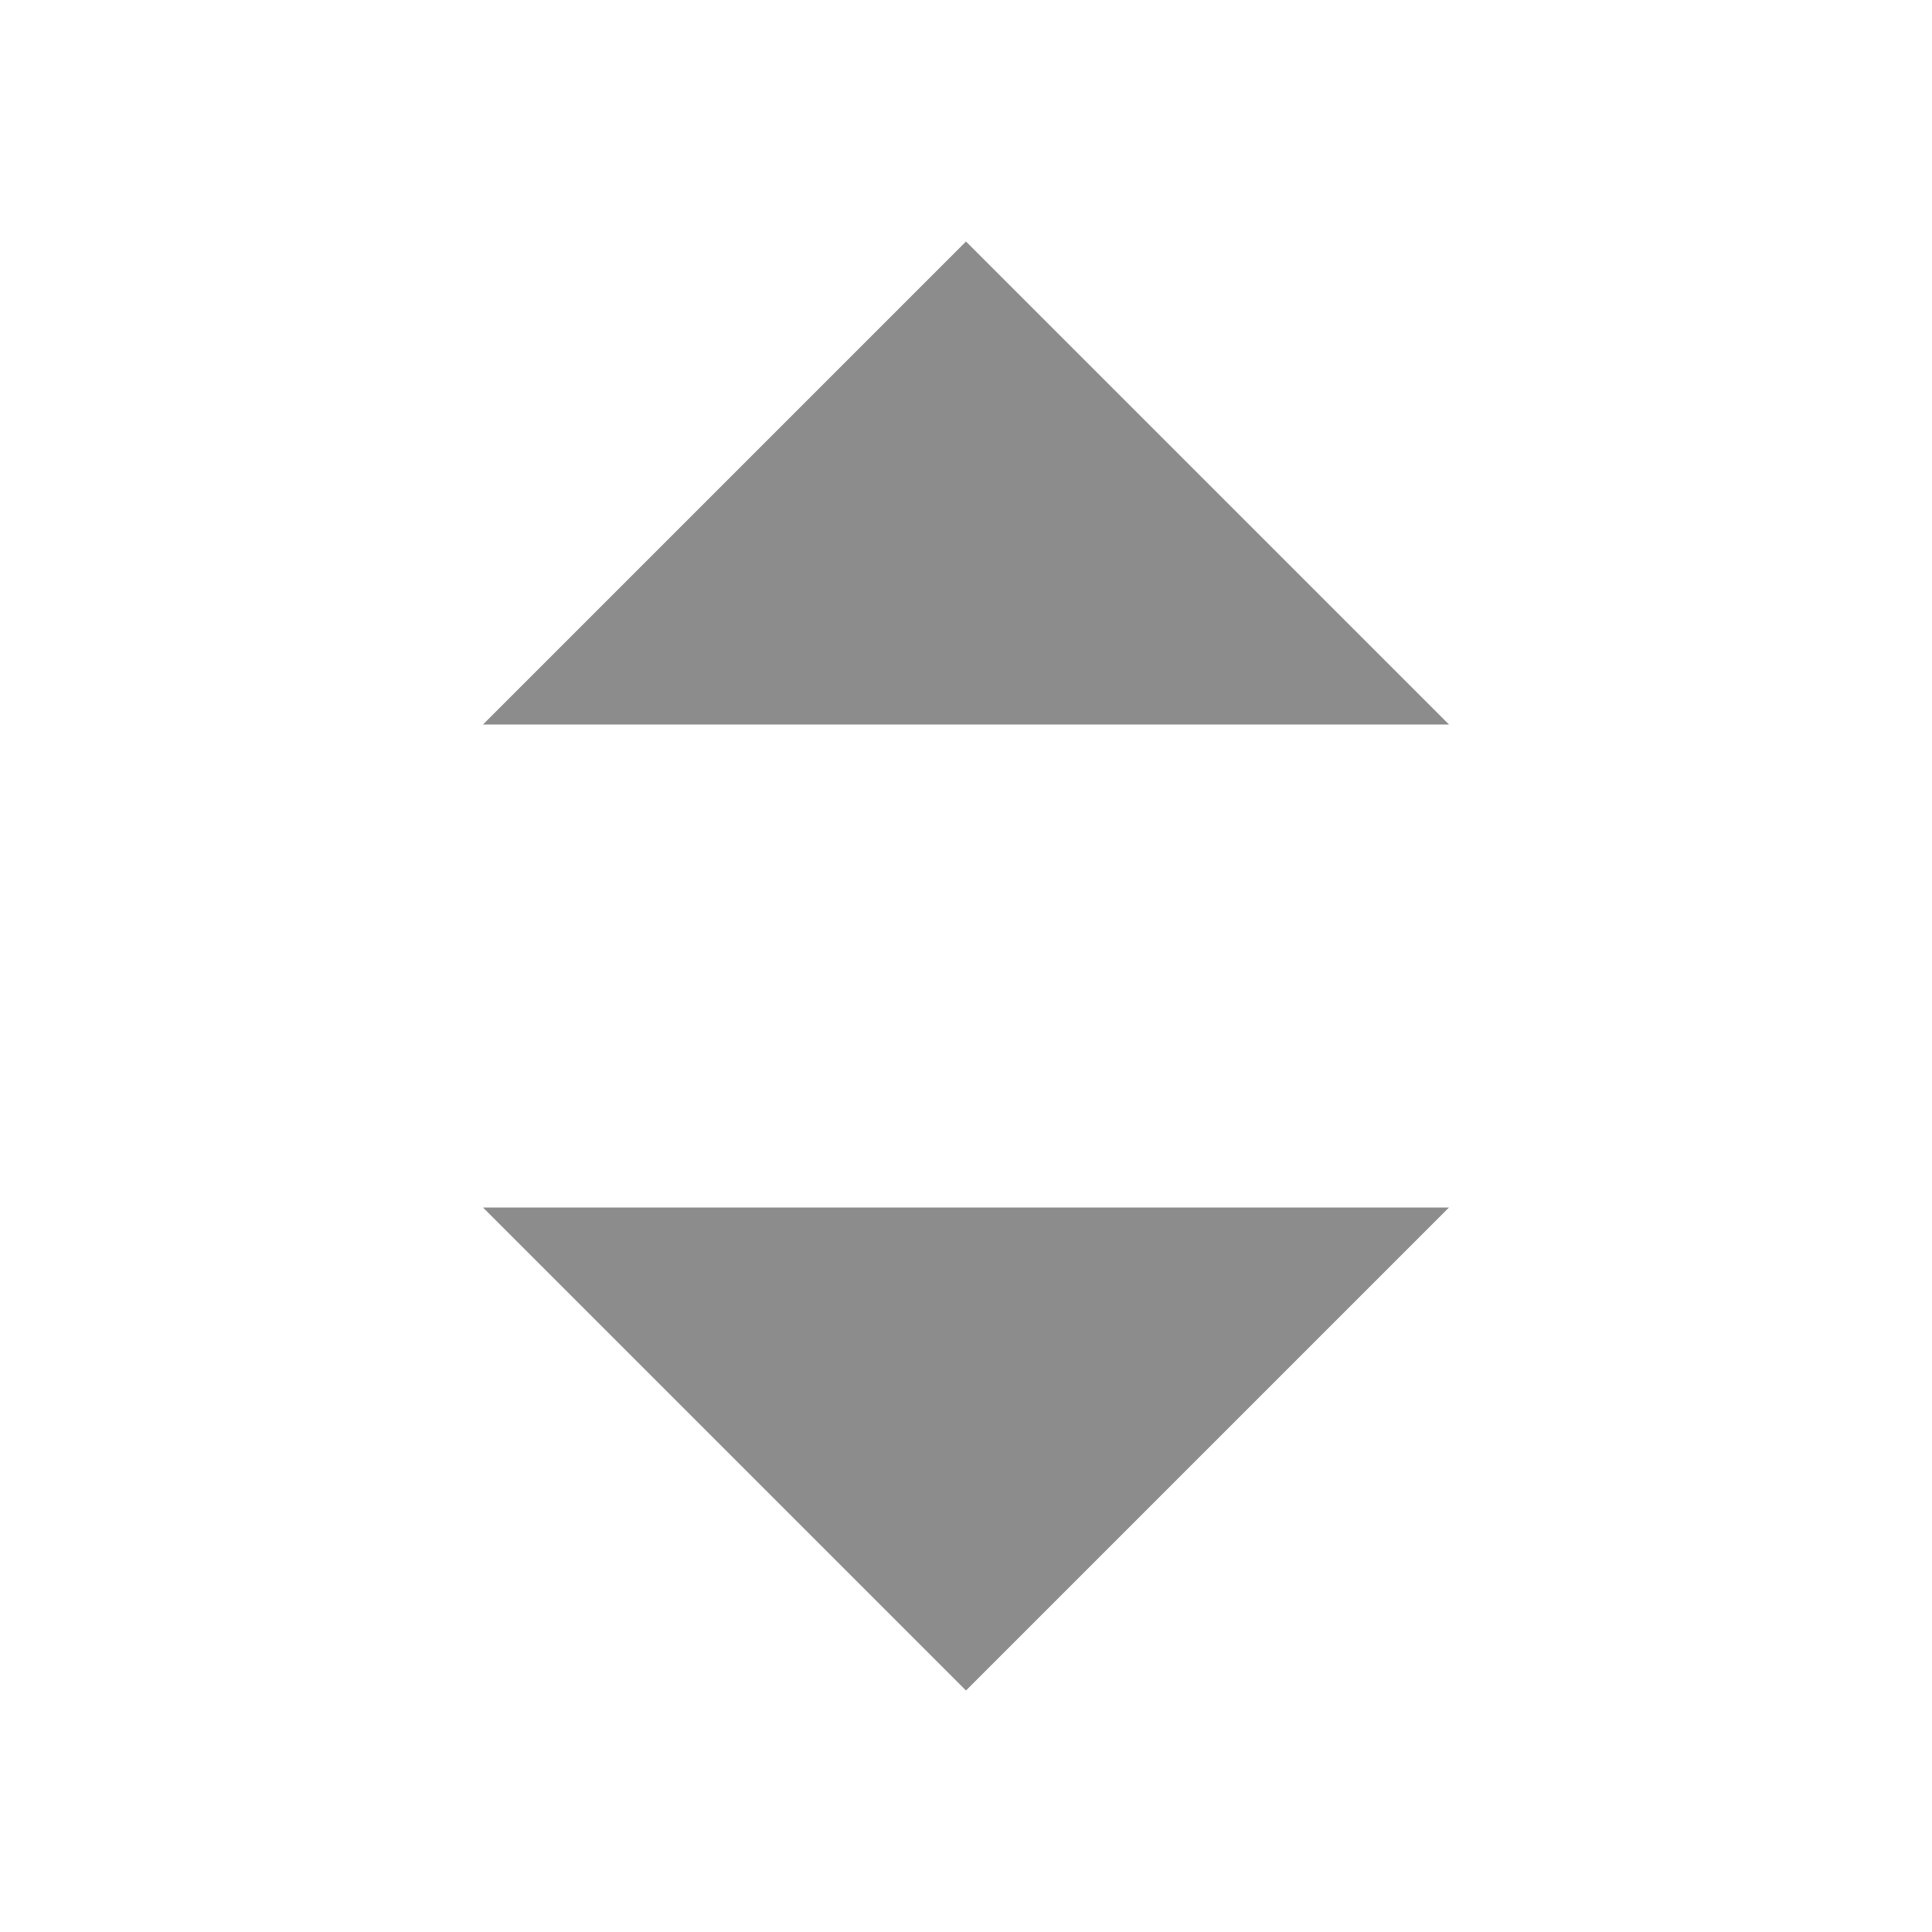
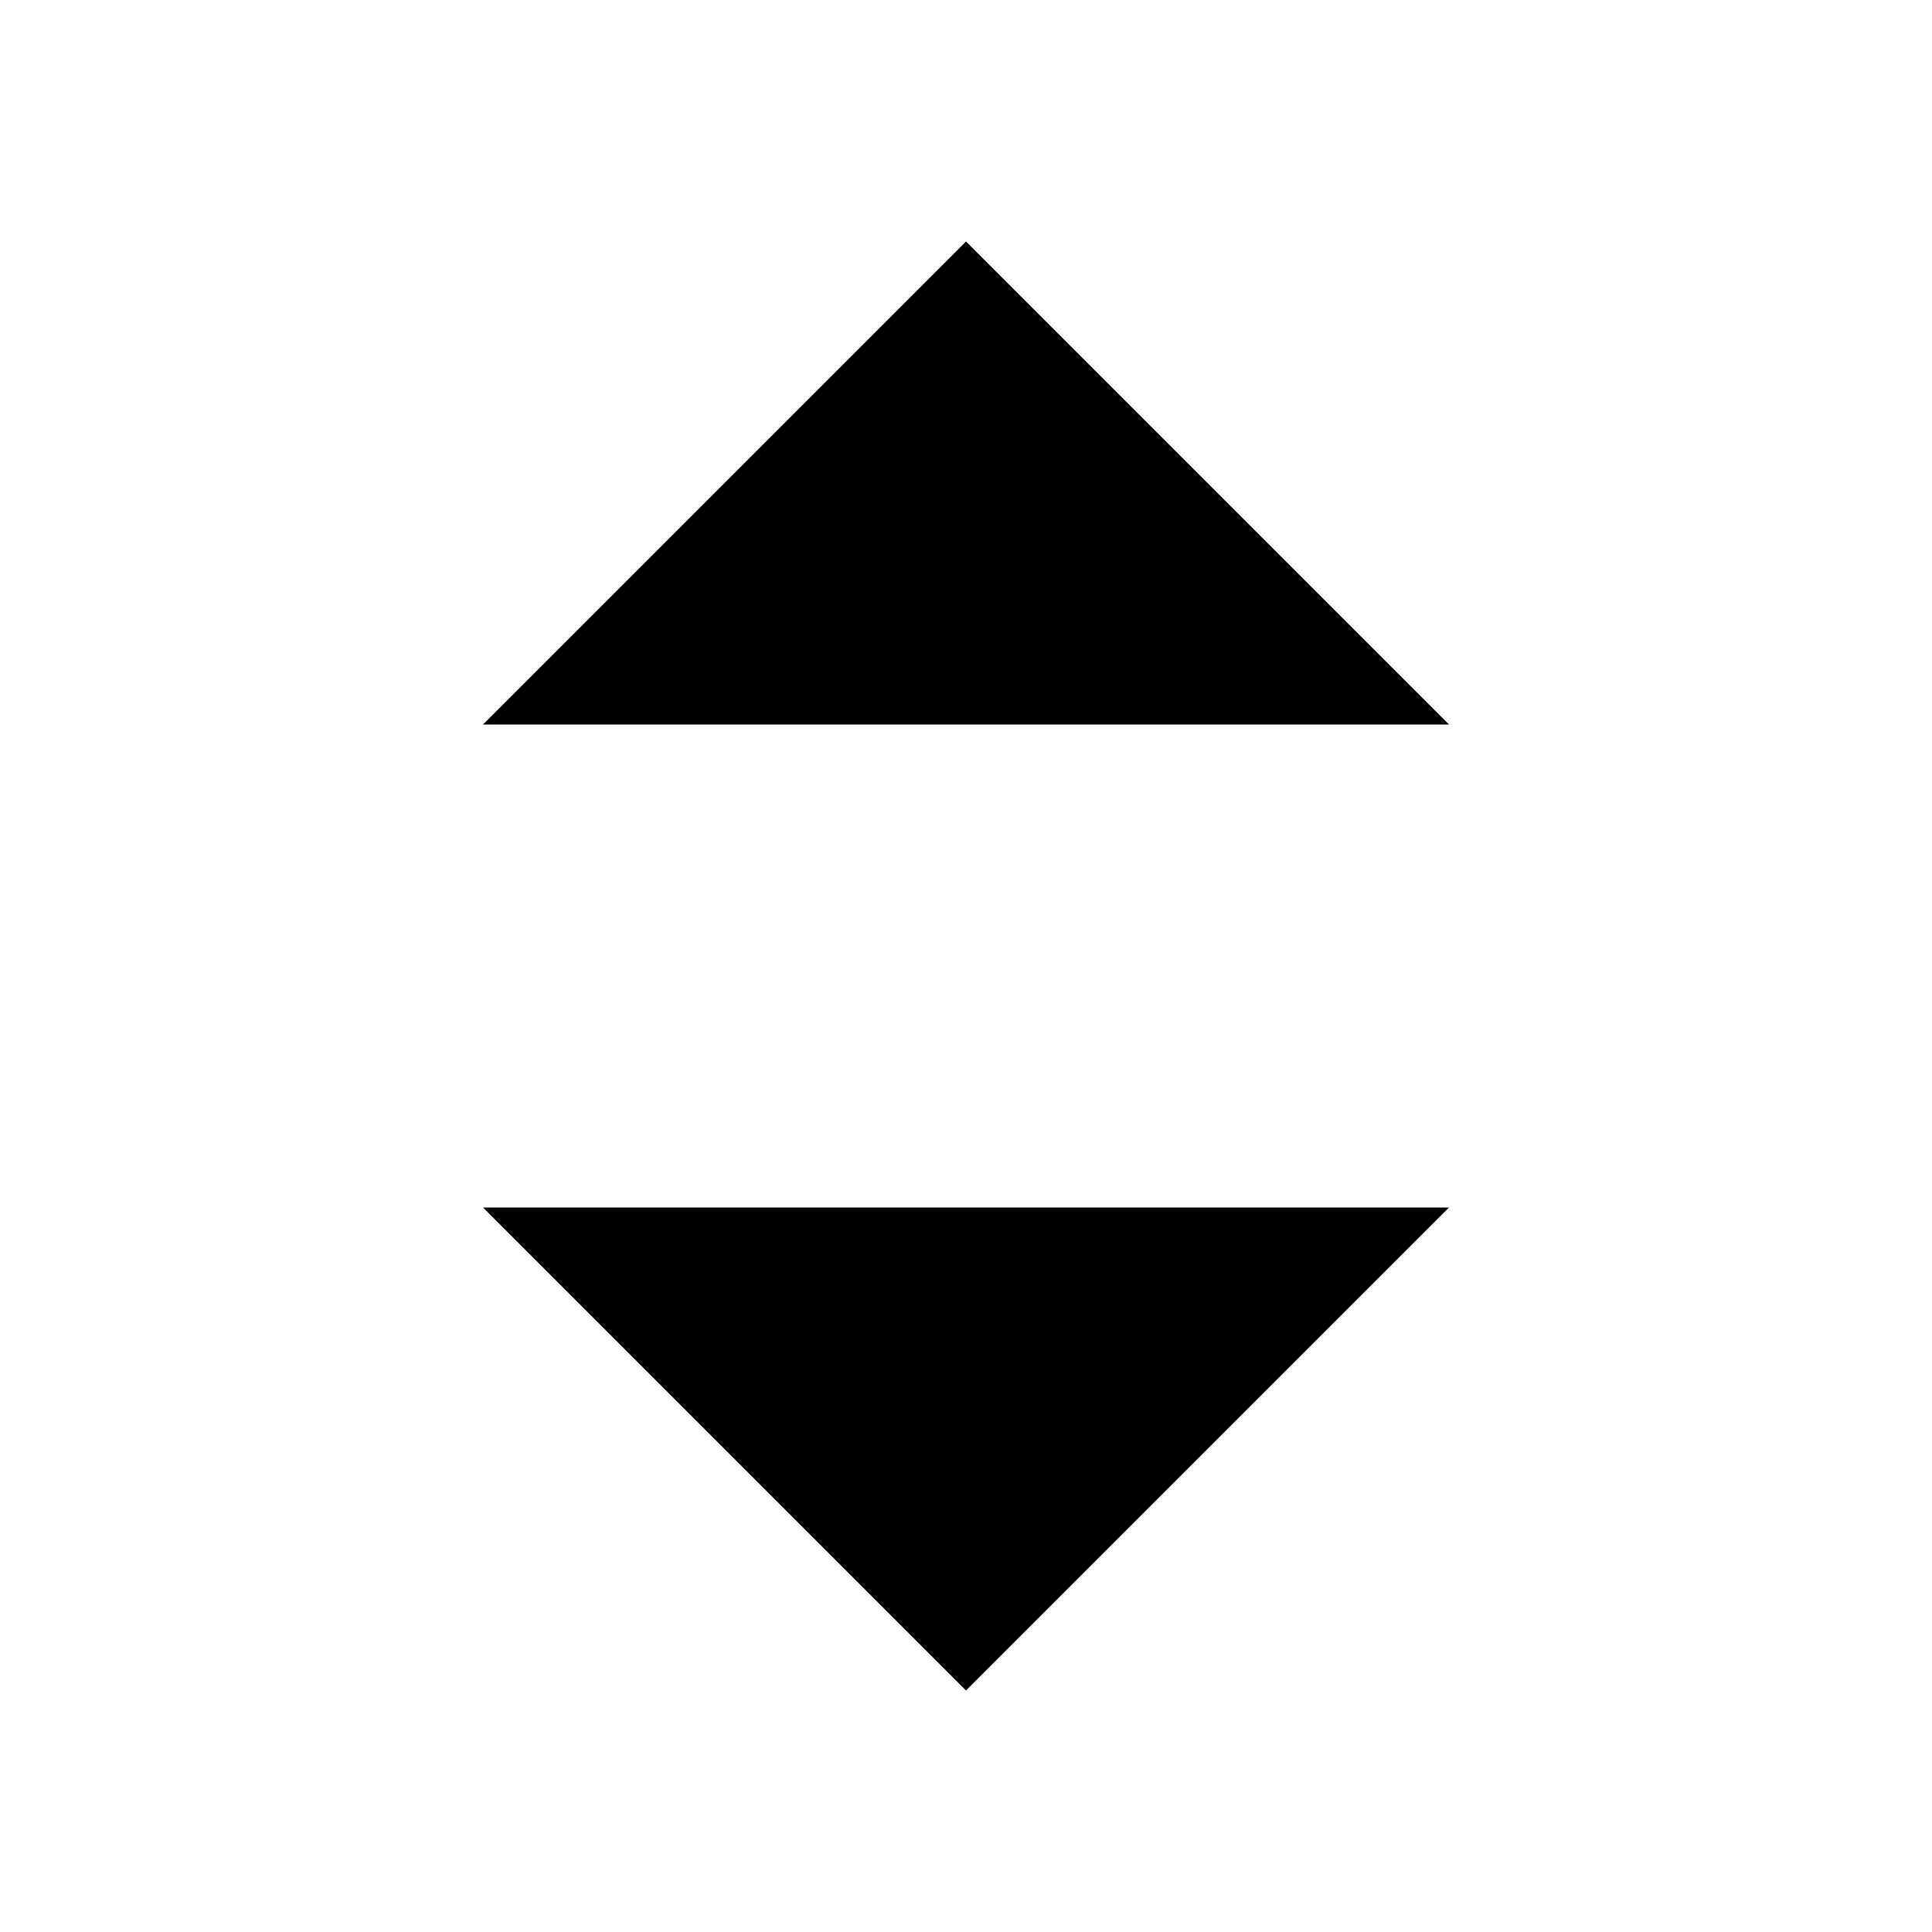
<svg xmlns="http://www.w3.org/2000/svg" width="16" height="16" viewBox="0 0 16 16" fill="none">
  <g id="unfold/fold=on, line/fill=off">
-     <path id="Vector" d="M12 6L8 2L4 6H12ZM12 10L8 14L4 10H12Z" fill="black" fill-opacity="0.45" />
+     <path id="Vector" d="M12 6L8 2L4 6H12ZM12 10L8 14L4 10H12Z" fill="black" />
  </g>
</svg>
